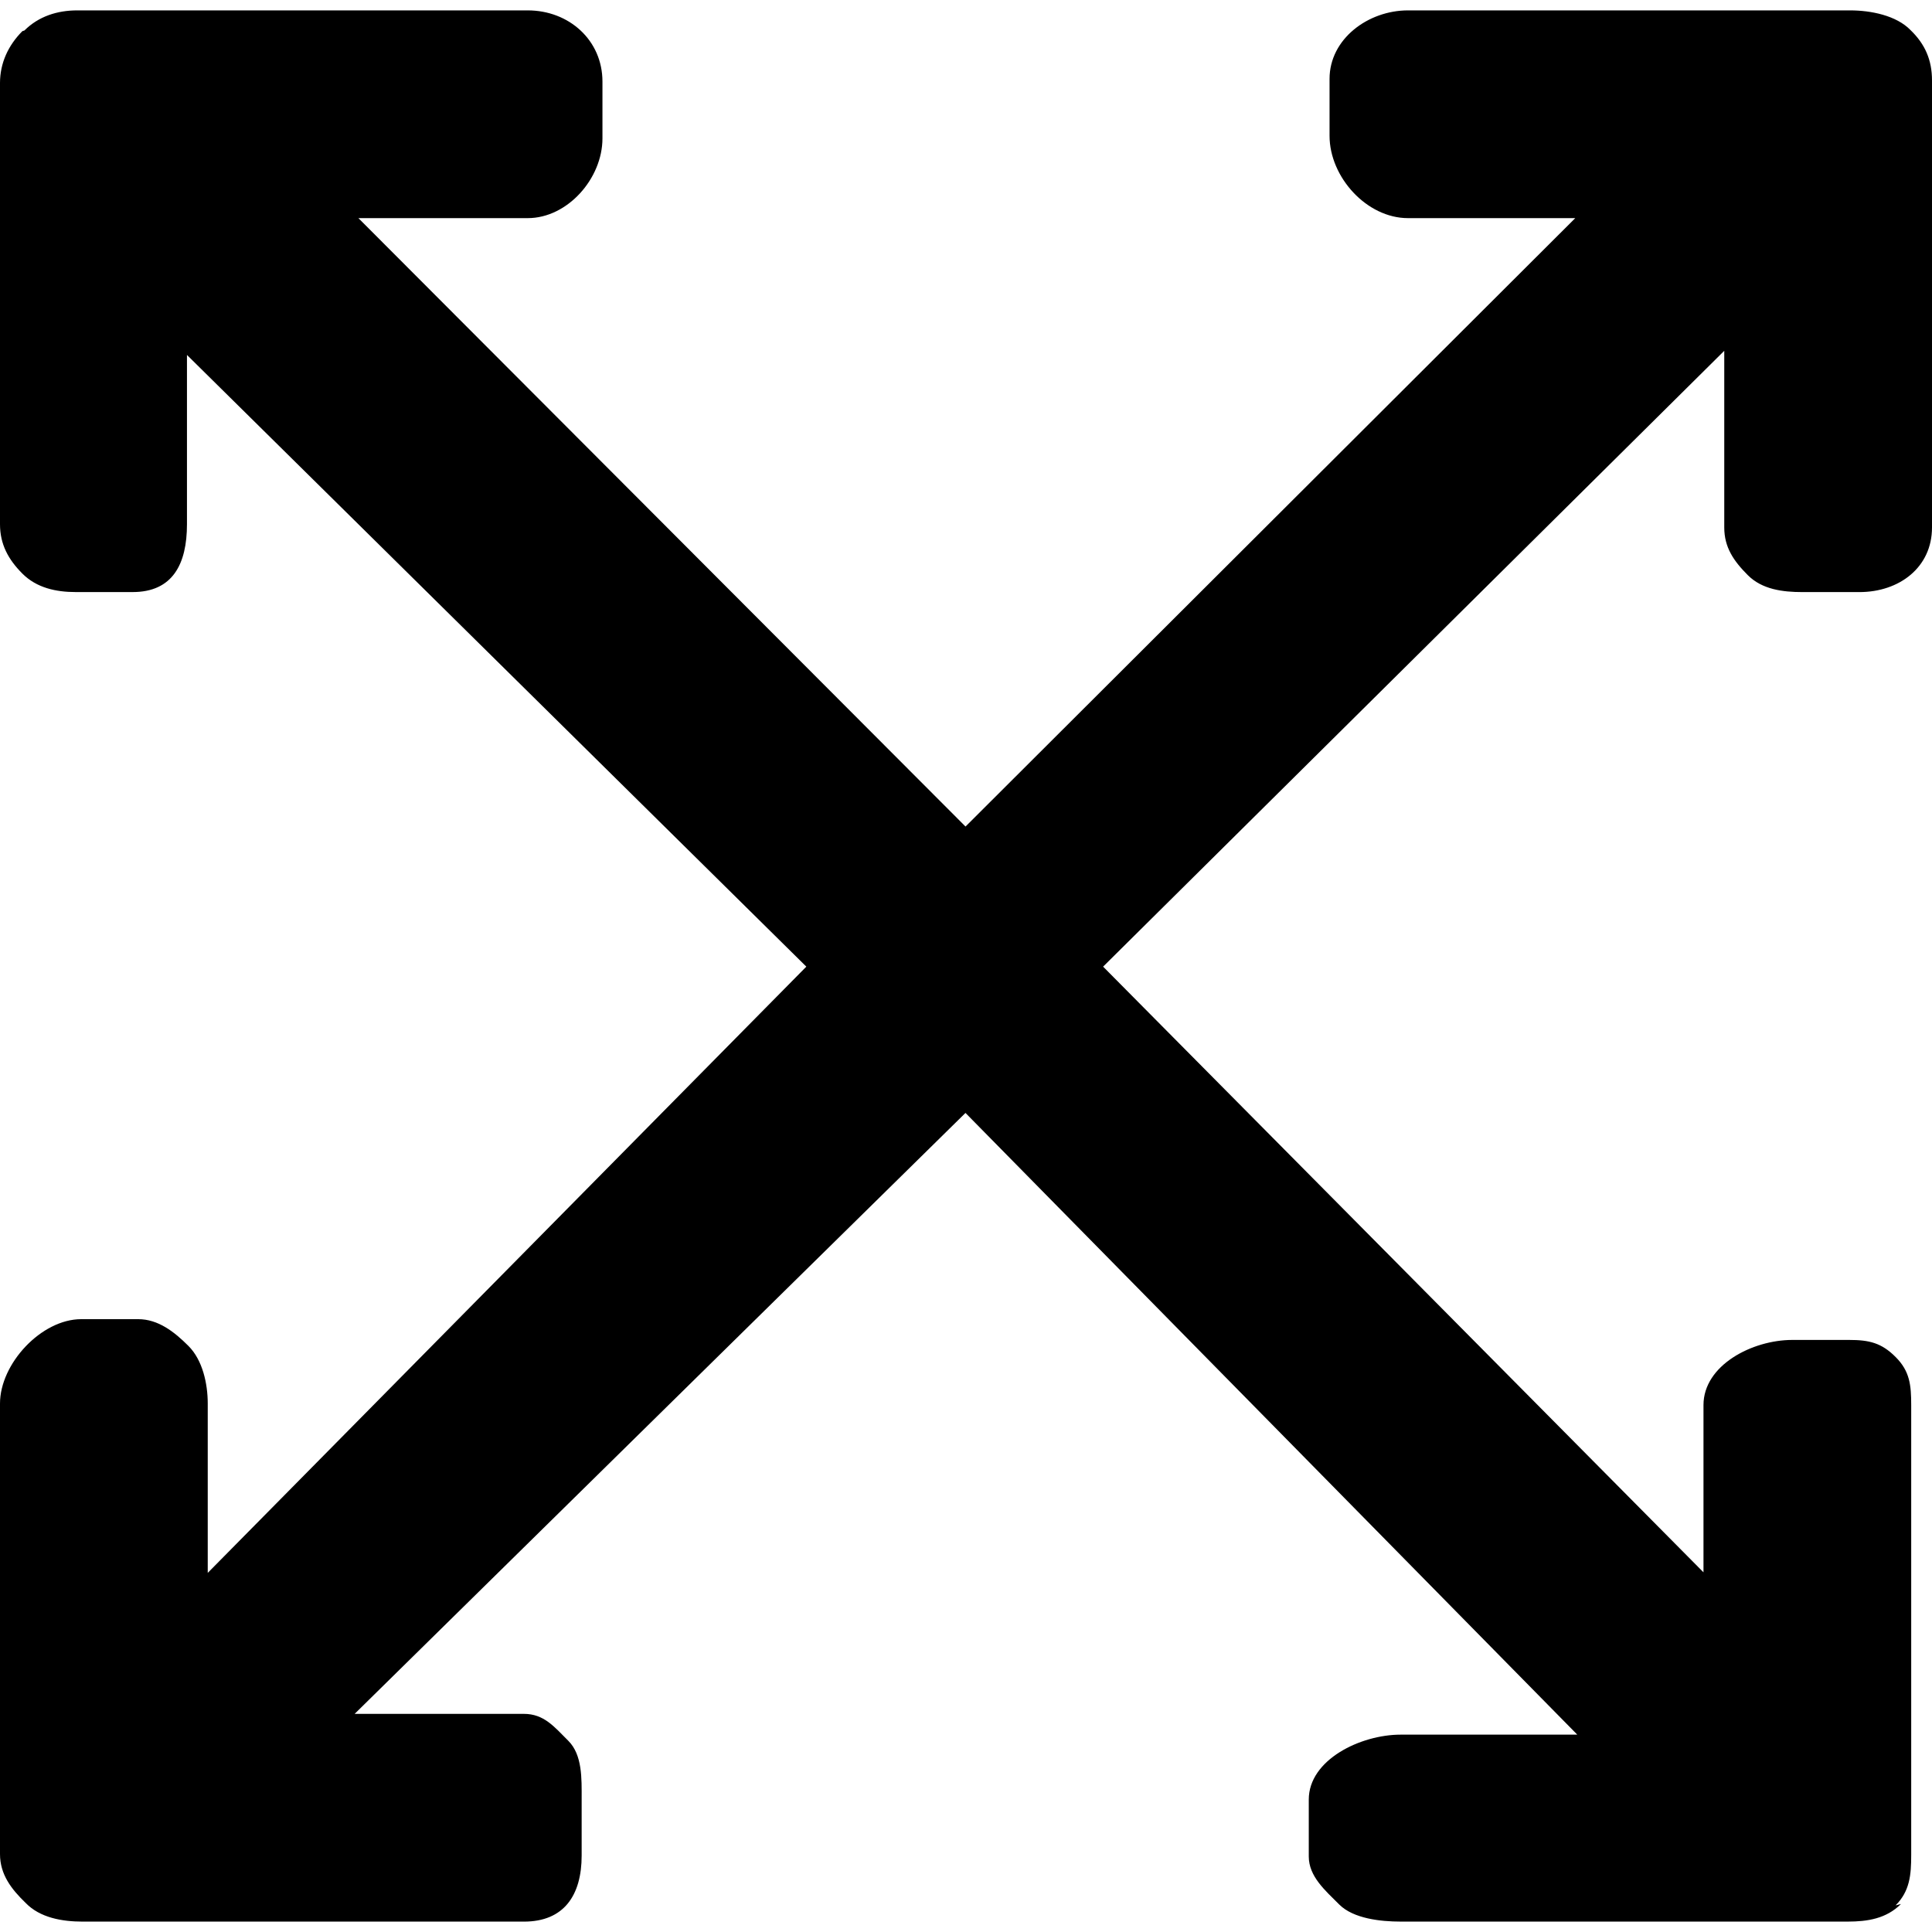
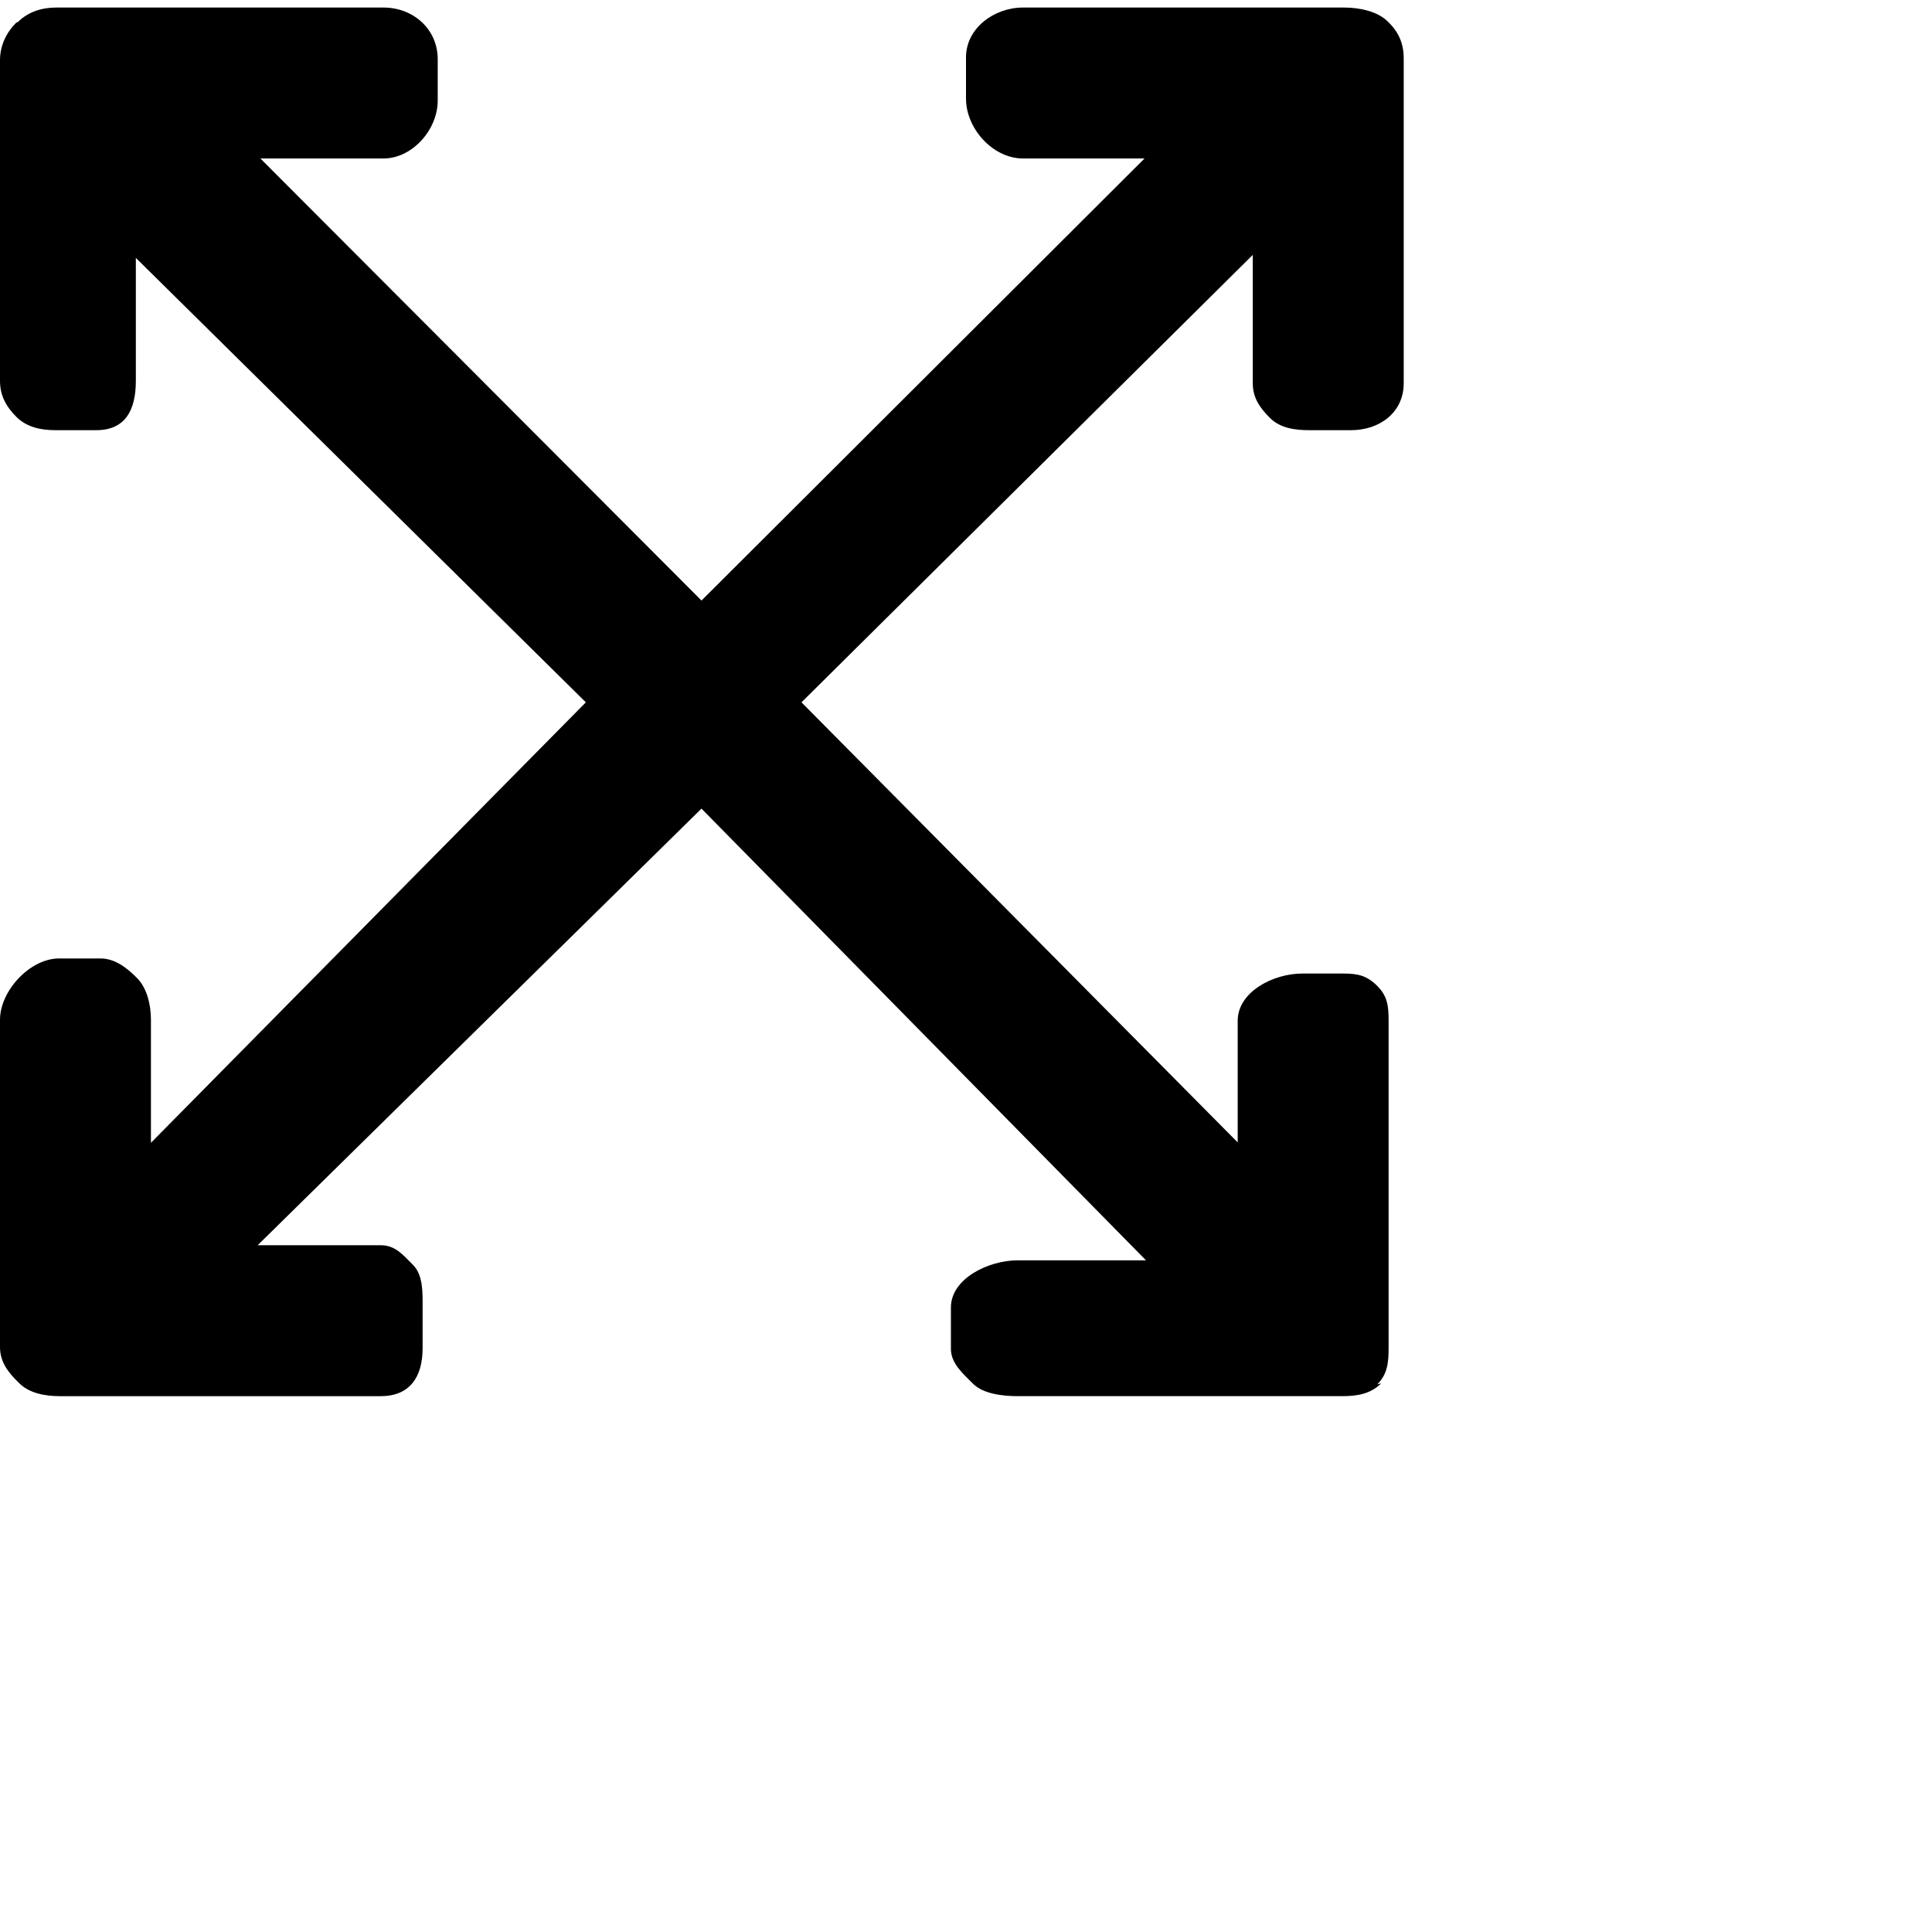
- <svg xmlns="http://www.w3.org/2000/svg" fill="#000000" height="800px" width="800px" version="1.1" id="Layer_1" viewBox="0 0 372 372" xml:space="preserve">
-   <g>
-     <g>
-       <path d="M367.892,5.82C365.132,2.952,360.168,2,356.244,2H356h-84.896C263.416,2,256,7.5,256,15.188v10.956    C256,34.092,263.148,42,271.104,42h32.208L185.908,159.148L69.012,42h32.6C109.3,42,116,34.344,116,26.652V15.704    C116,7.744,109.564,2,101.612,2h-86.74C11.048,2,7.436,3.14,4.7,5.872l-0.384,0.12C1.584,8.728,0,12.156,0,15.98v84.96    c0,3.84,1.584,6.78,4.316,9.512C7.048,113.184,10.752,114,14.592,114H25.54c7.696,0,10.46-5.372,10.46-13.06V68.344    l119.256,117.78L40,302.852v-32.6c0-3.844-0.992-8.376-3.72-11.1C33.548,256.416,30.444,254,26.6,254H15.648    C7.96,254,0,262.572,0,270.248v86.744c0,3.928,2.188,6.76,4.944,9.416C7.708,369.272,12,370,15.928,370h84.956    c7.692,0,11.112-5.044,11.112-12.732v-10.952c0-3.84,0.156-8.412-2.572-11.136c-2.736-2.736-4.704-5.18-8.544-5.18H68.284    L185.9,214.292L303.7,334h-34.016c-7.688,0-17.684,4.812-17.684,12.5v10.952c0,3.84,3.132,6.52,5.864,9.252    c2.728,2.728,7.98,3.292,11.82,3.292h86.088c3.824,0,7.432-0.568,10.256-3.388c0.008-0.024-1.064,0.292-1.04,0.268    c2.744-2.744,3.008-5.884,3.008-9.708V270.54c0-3.844-0.264-6.516-2.992-9.244c-2.732-2.744-5.116-3.296-8.956-3.296h-10.952    c-7.684,0-17.096,4.852-17.096,12.54v32.204l-115.6-116.62L332,67.548v34.016c0,3.836,1.824,6.468,4.552,9.196    c2.736,2.732,6.672,3.244,10.512,3.244h10.956c7.688,0,13.98-4.756,13.98-12.436v-86.1C372,11.54,370.644,8.476,367.892,5.82z" />
-     </g>
-   </g>
+ <svg xmlns="http://www.w3.org/2000/svg" width="512" height="512" viewBox="0 0 512 512">
+   <path d="M367.892 5.82C365.132 2.952 360.168 2 356.244 2h-85.14C263.416 2 256 7.5 256 15.188v10.956C256 34.092 263.148 42 271.104 42h32.208L185.908 159.148 69.012 42h32.6C109.3 42 116 34.344 116 26.652V15.704C116 7.744 109.564 2 101.612 2h-86.74C11.048 2 7.436 3.14 4.7 5.872l-.384.12C1.584 8.728 0 12.156 0 15.98v84.96c0 3.84 1.584 6.78 4.316 9.512C7.048 113.184 10.752 114 14.592 114H25.54c7.696 0 10.46-5.372 10.46-13.06V68.344l119.256 117.78L40 302.852v-32.6c0-3.844-.992-8.376-3.72-11.1-2.732-2.736-5.836-5.152-9.68-5.152H15.648C7.96 254 0 262.572 0 270.248v86.744c0 3.928 2.188 6.76 4.944 9.416C7.708 369.272 12 370 15.928 370h84.956c7.692 0 11.112-5.044 11.112-12.732v-10.952c0-3.84.156-8.412-2.572-11.136-2.736-2.736-4.704-5.18-8.544-5.18H68.284L185.9 214.292 303.7 334h-34.016c-7.688 0-17.684 4.812-17.684 12.5v10.952c0 3.84 3.132 6.52 5.864 9.252 2.728 2.728 7.98 3.292 11.82 3.292h86.088c3.824 0 7.432-.568 10.256-3.388.008-.024-1.064.292-1.04.268 2.744-2.744 3.008-5.884 3.008-9.708V270.54c0-3.844-.264-6.516-2.992-9.244-2.732-2.744-5.116-3.296-8.956-3.296h-10.952c-7.684 0-17.096 4.852-17.096 12.54v32.204l-115.6-116.62L332 67.548v34.016c0 3.836 1.824 6.468 4.552 9.196 2.736 2.732 6.672 3.244 10.512 3.244h10.956c7.688 0 13.98-4.756 13.98-12.436v-86.1c0-3.928-1.356-6.992-4.108-9.648z" />
</svg>
